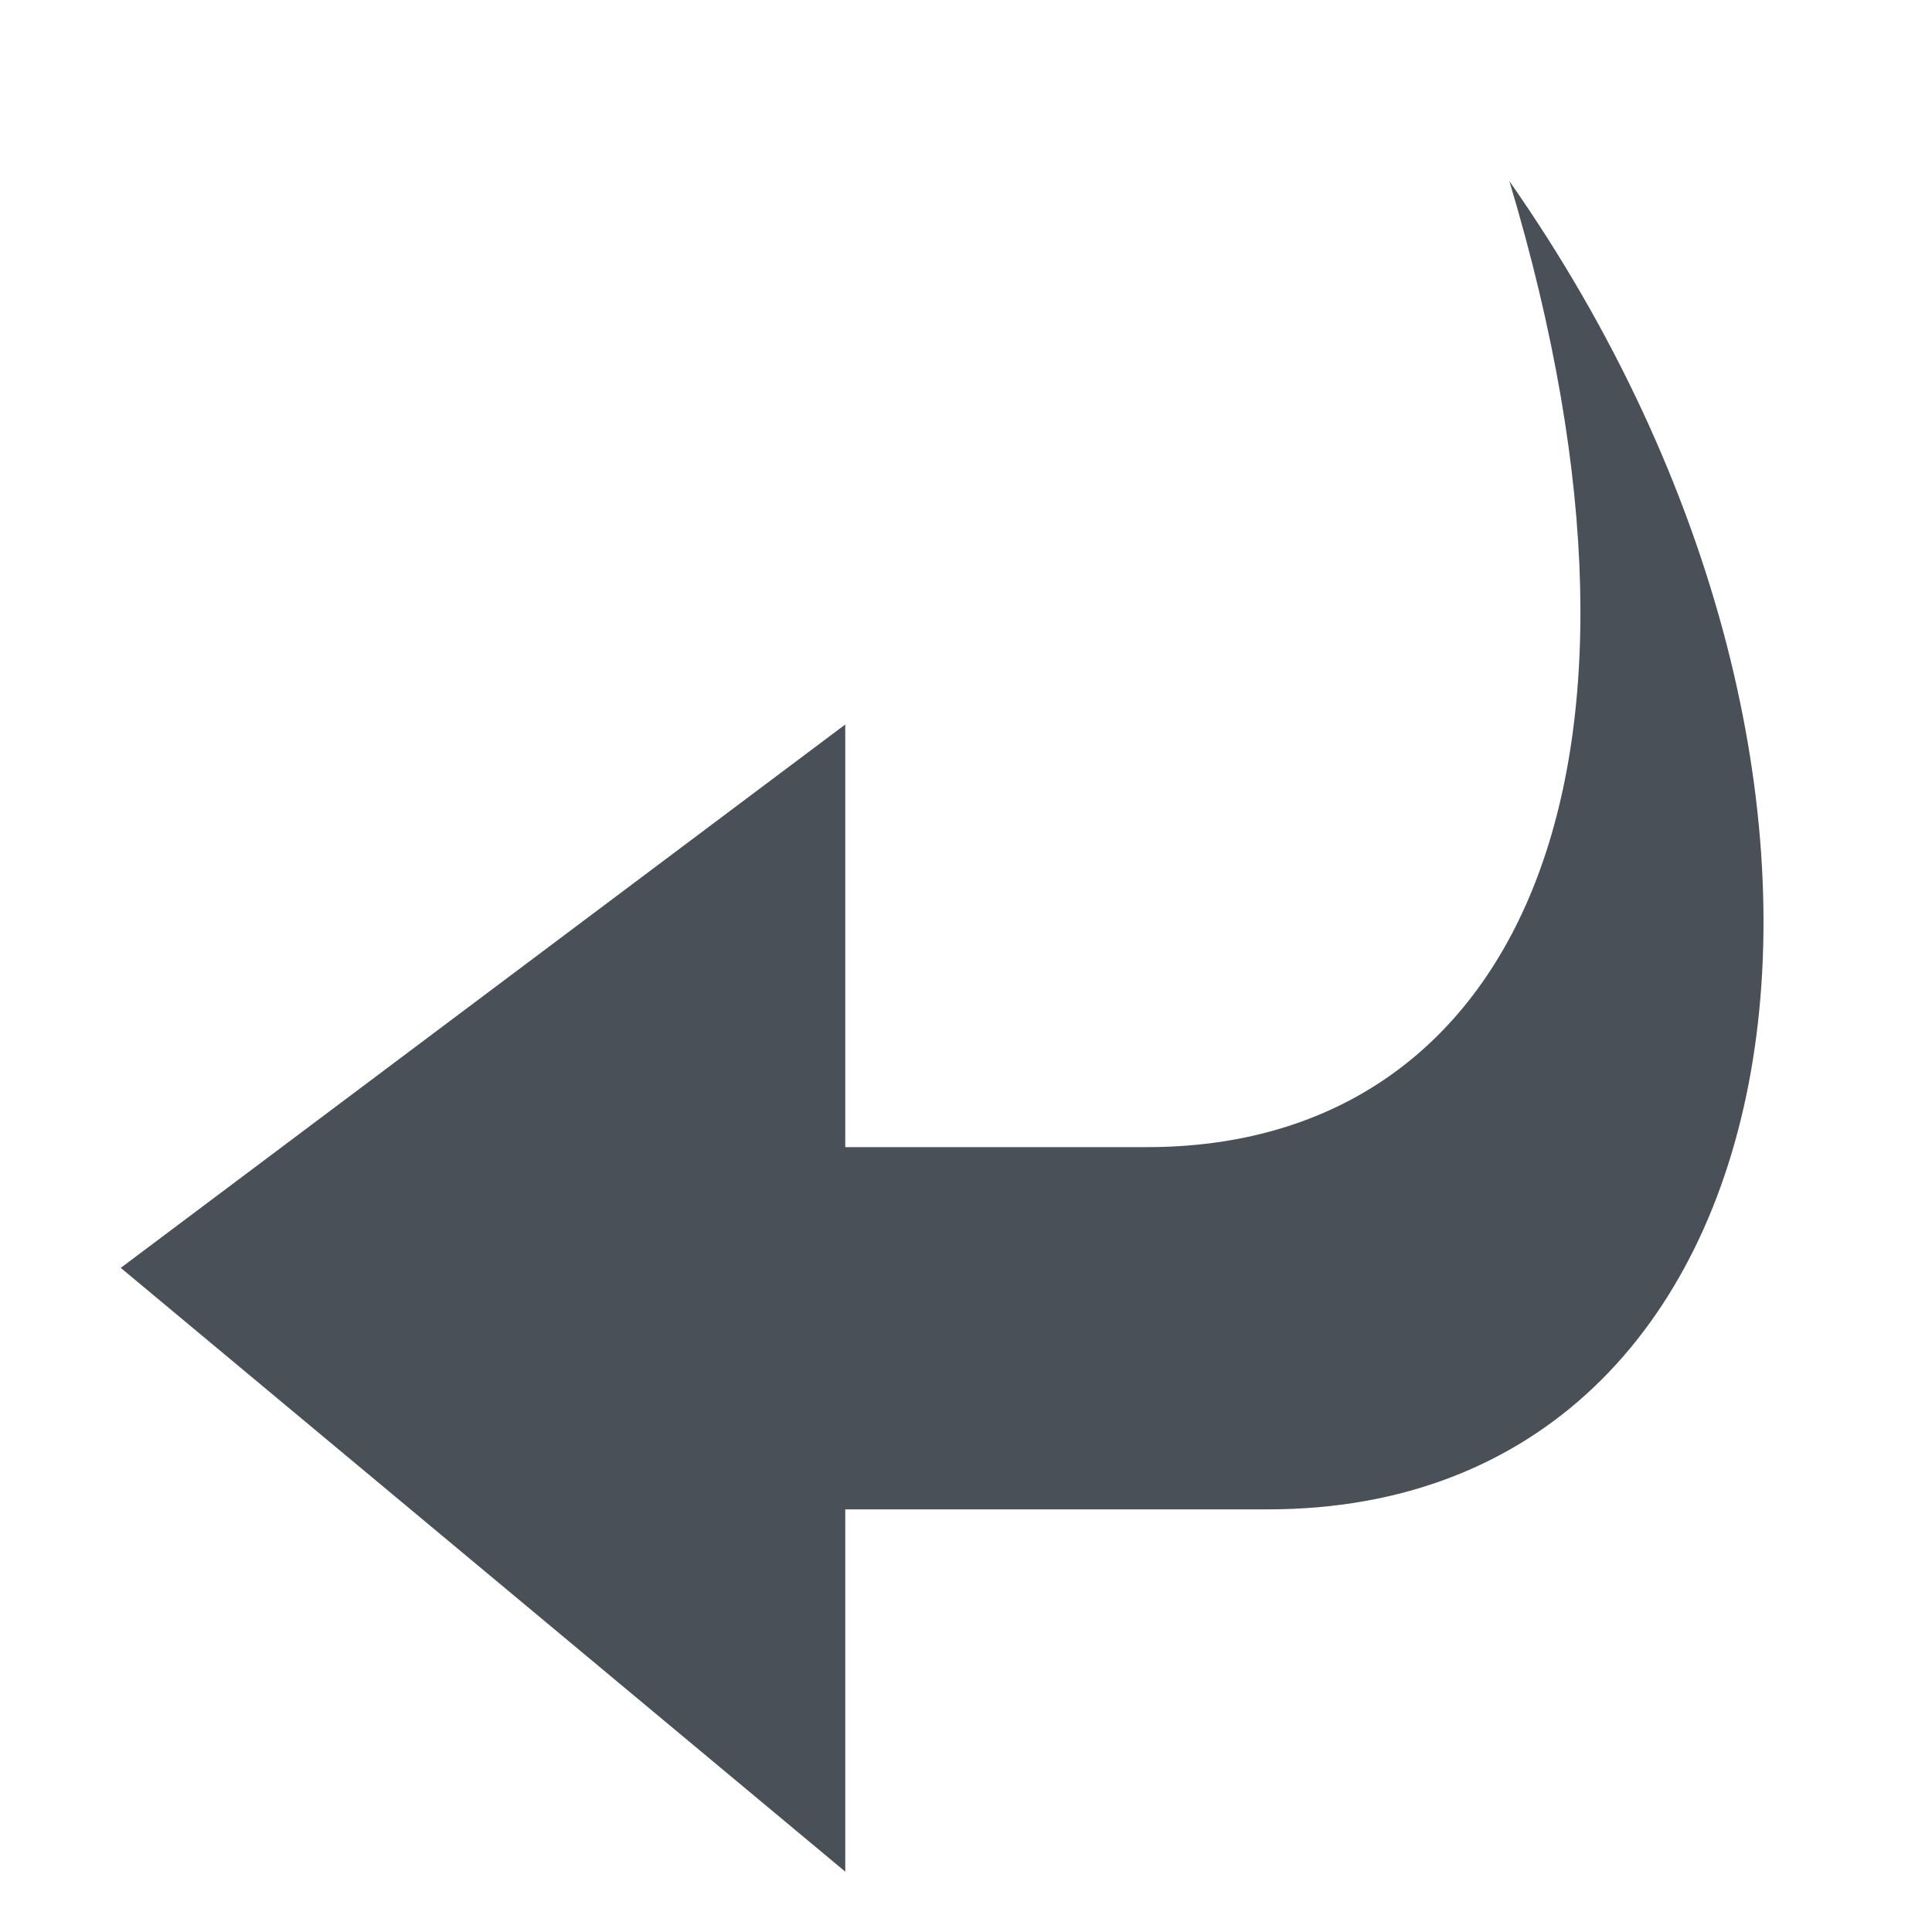
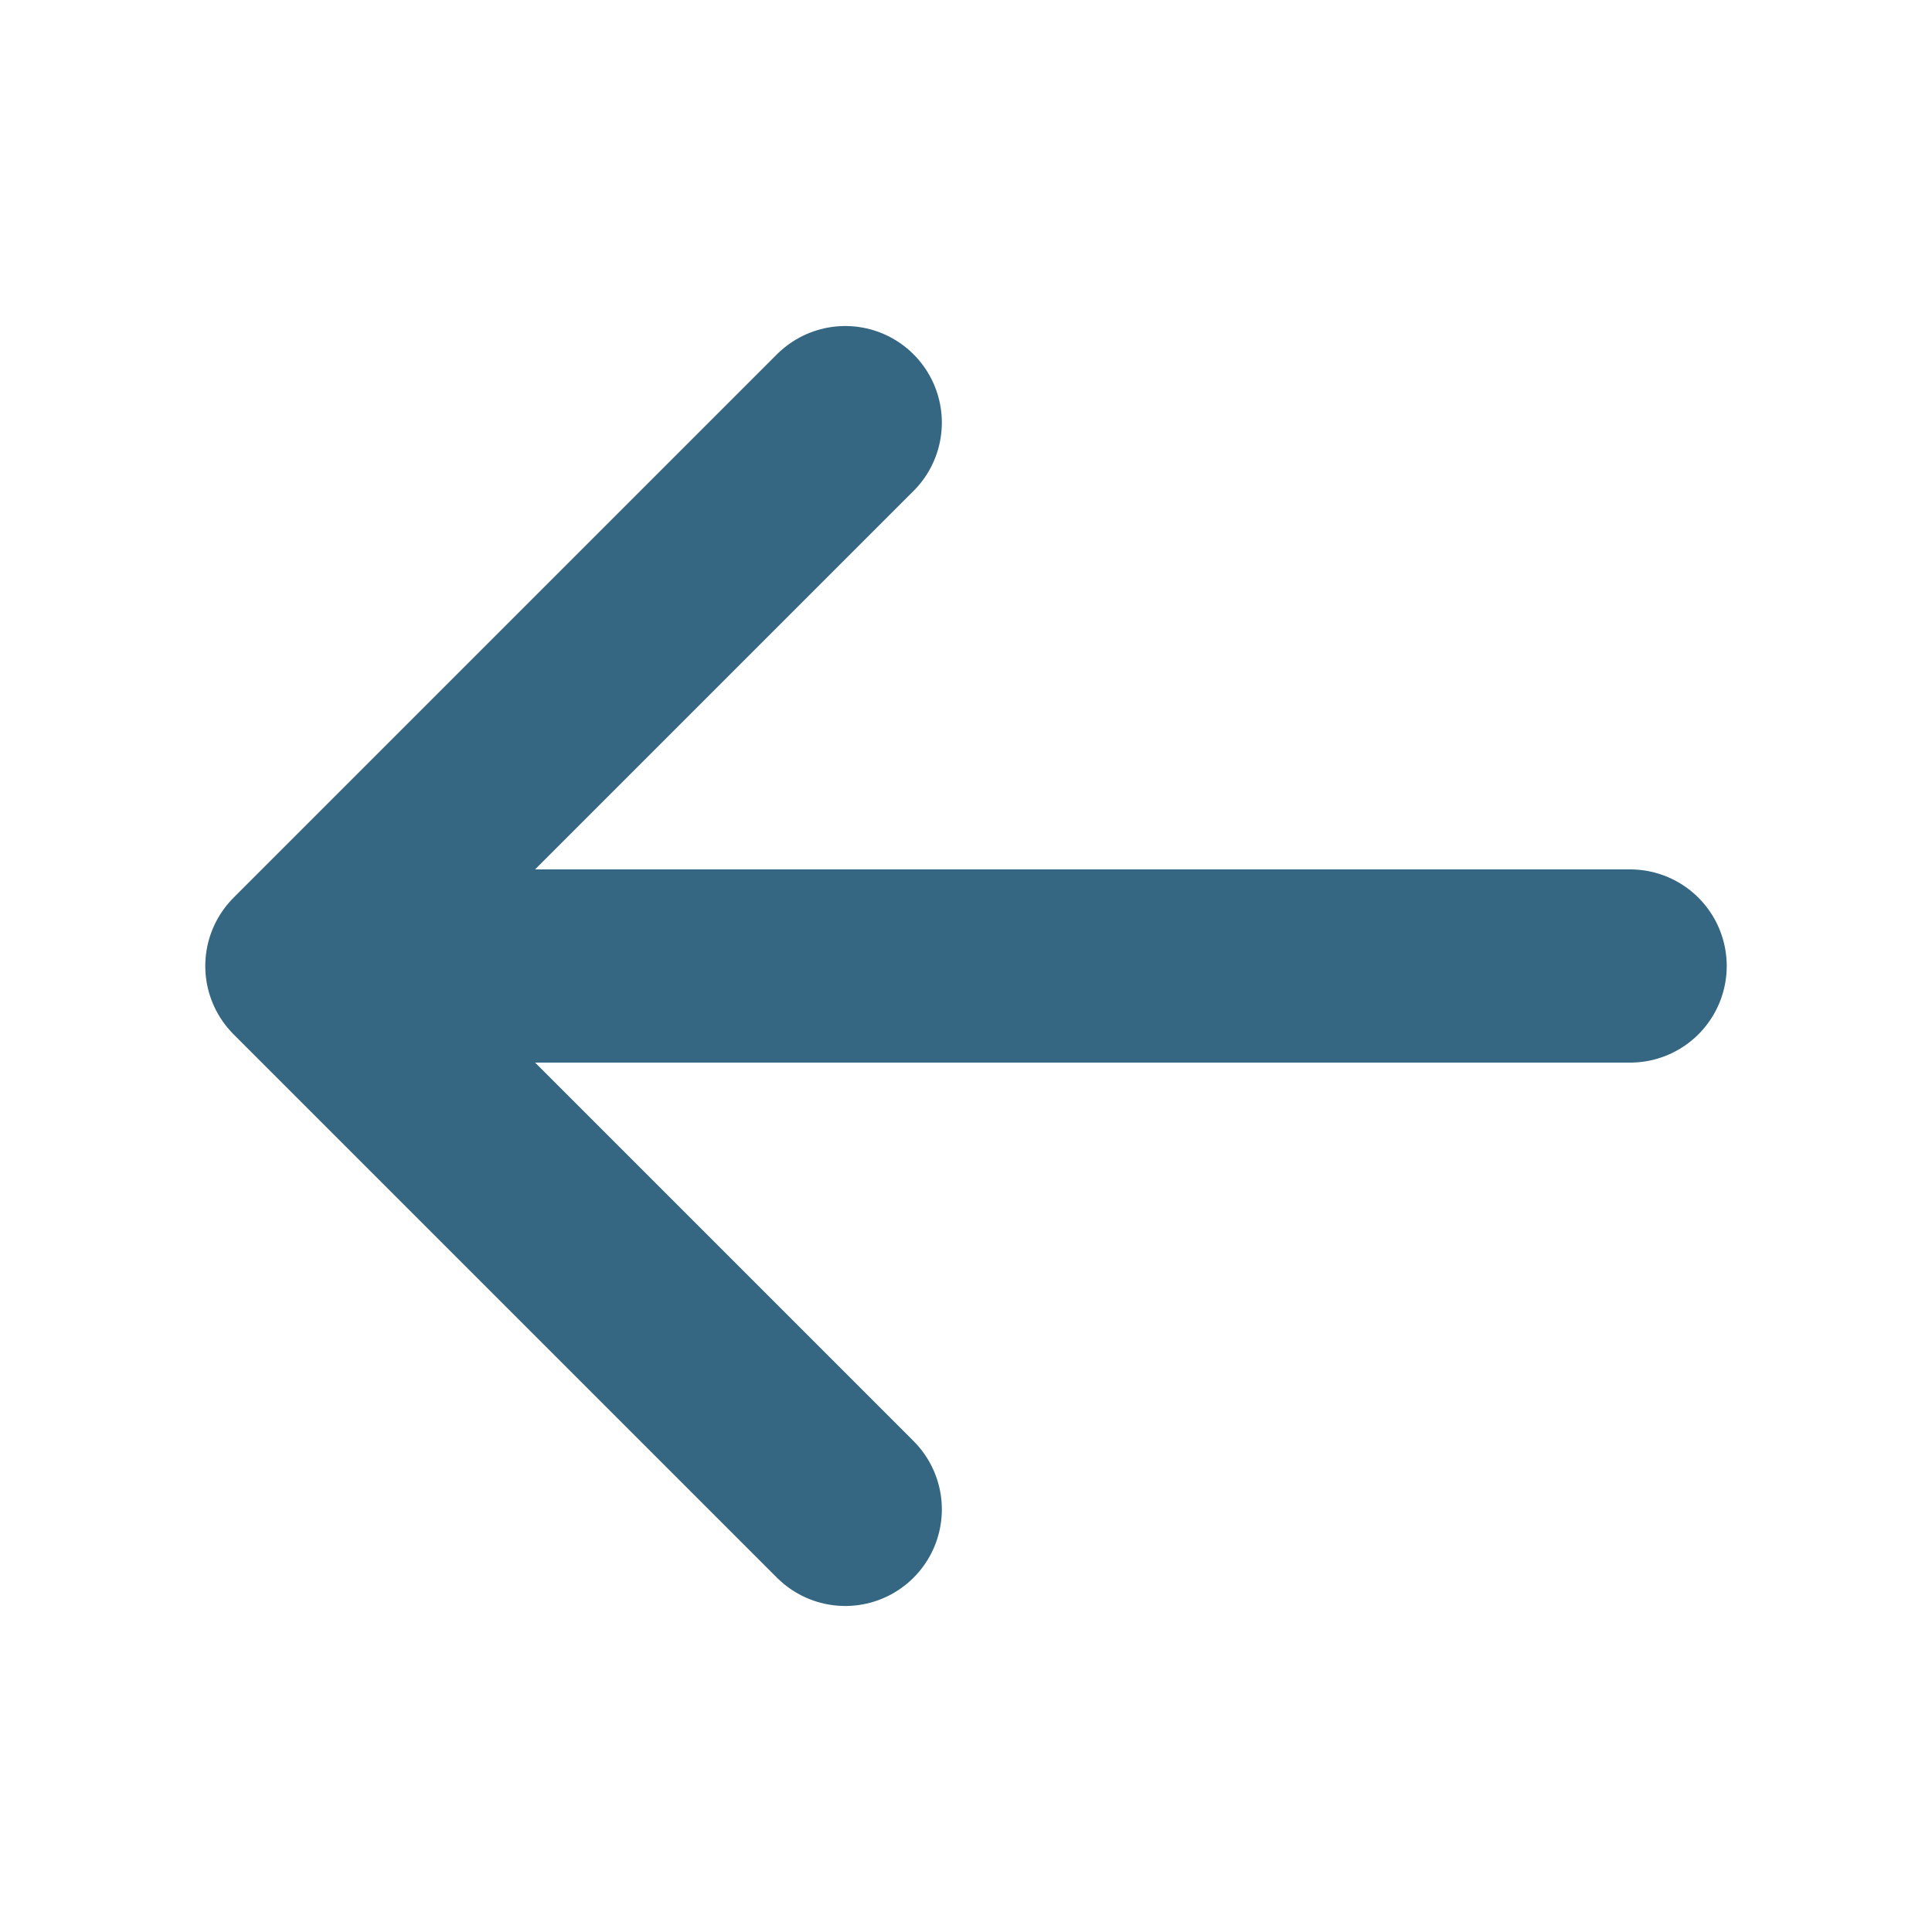
<svg xmlns="http://www.w3.org/2000/svg" width="32" height="32" viewBox="0 0 32 32">
-   <path fill="#495057" transform="rotate(-90 16 16)" d="M11 2 1 14h6v7c0 9 12 11 22 4-10 3-16 0-16-6v-5h7Z" />
+   <path d="M27 16H5M14 7l-9 9 9 9" fill="none" stroke="#356783" stroke-width="3.2" stroke-linecap="round" stroke-linejoin="round" />
</svg>
